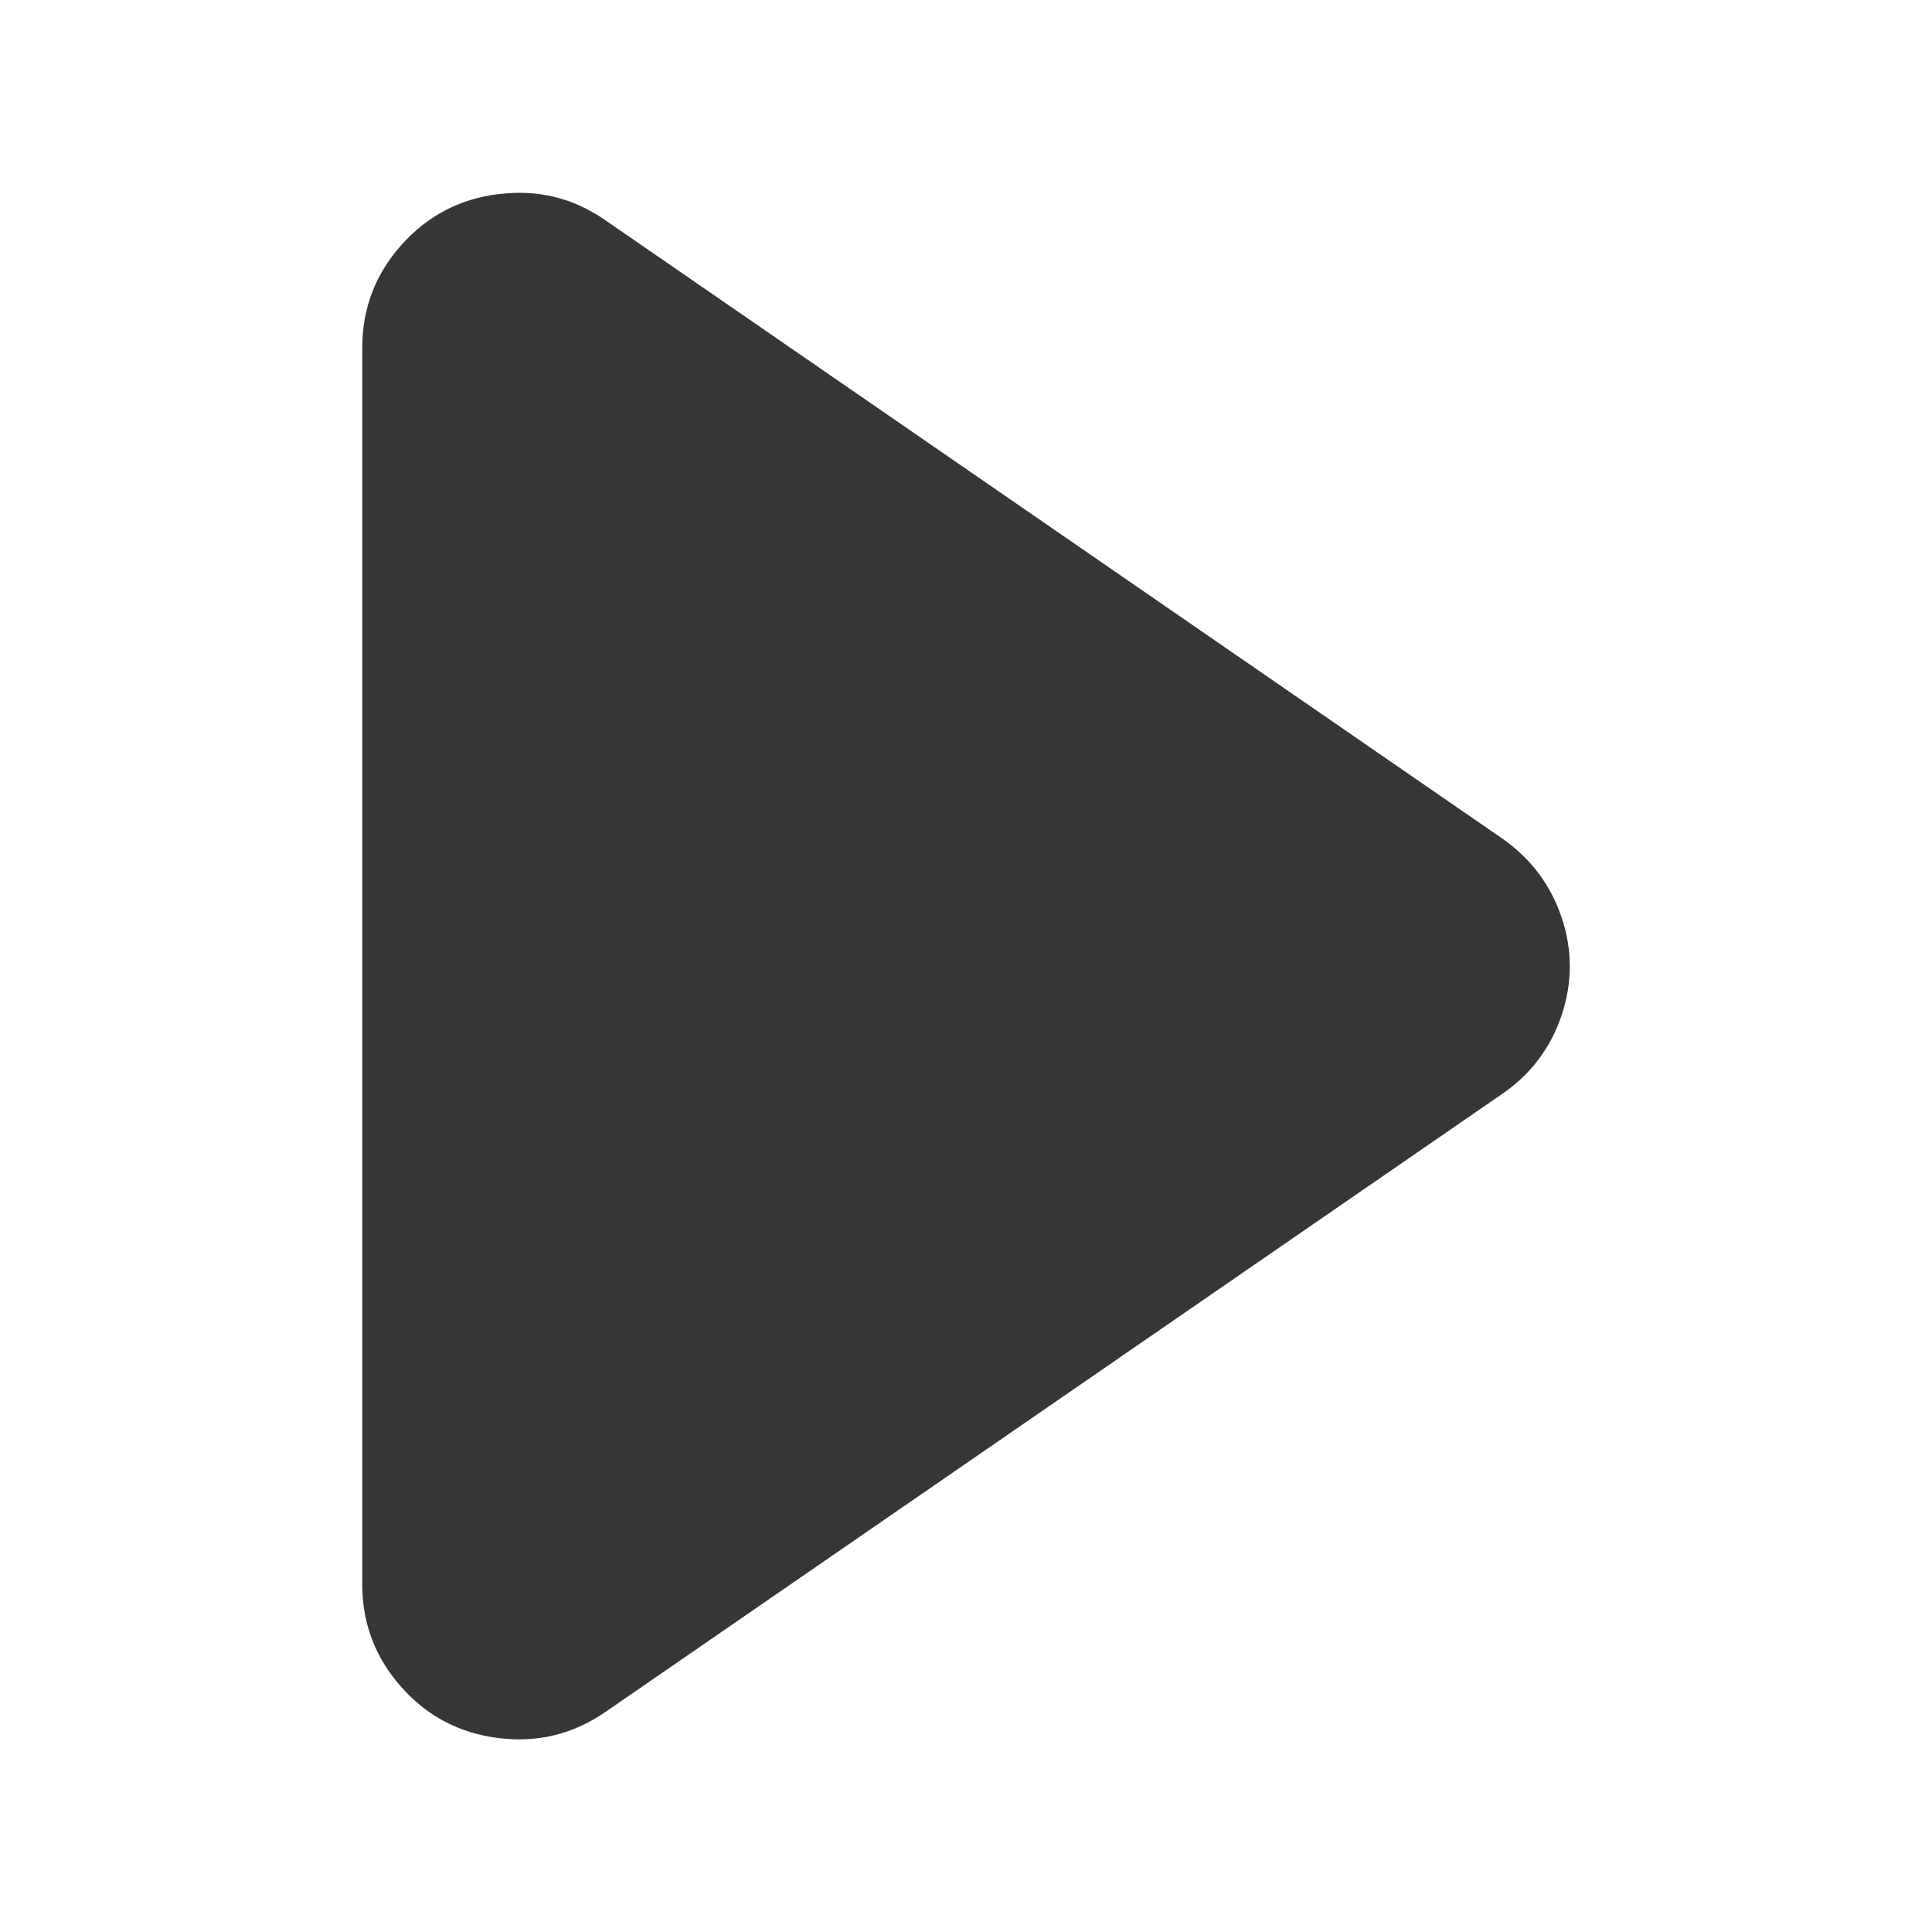
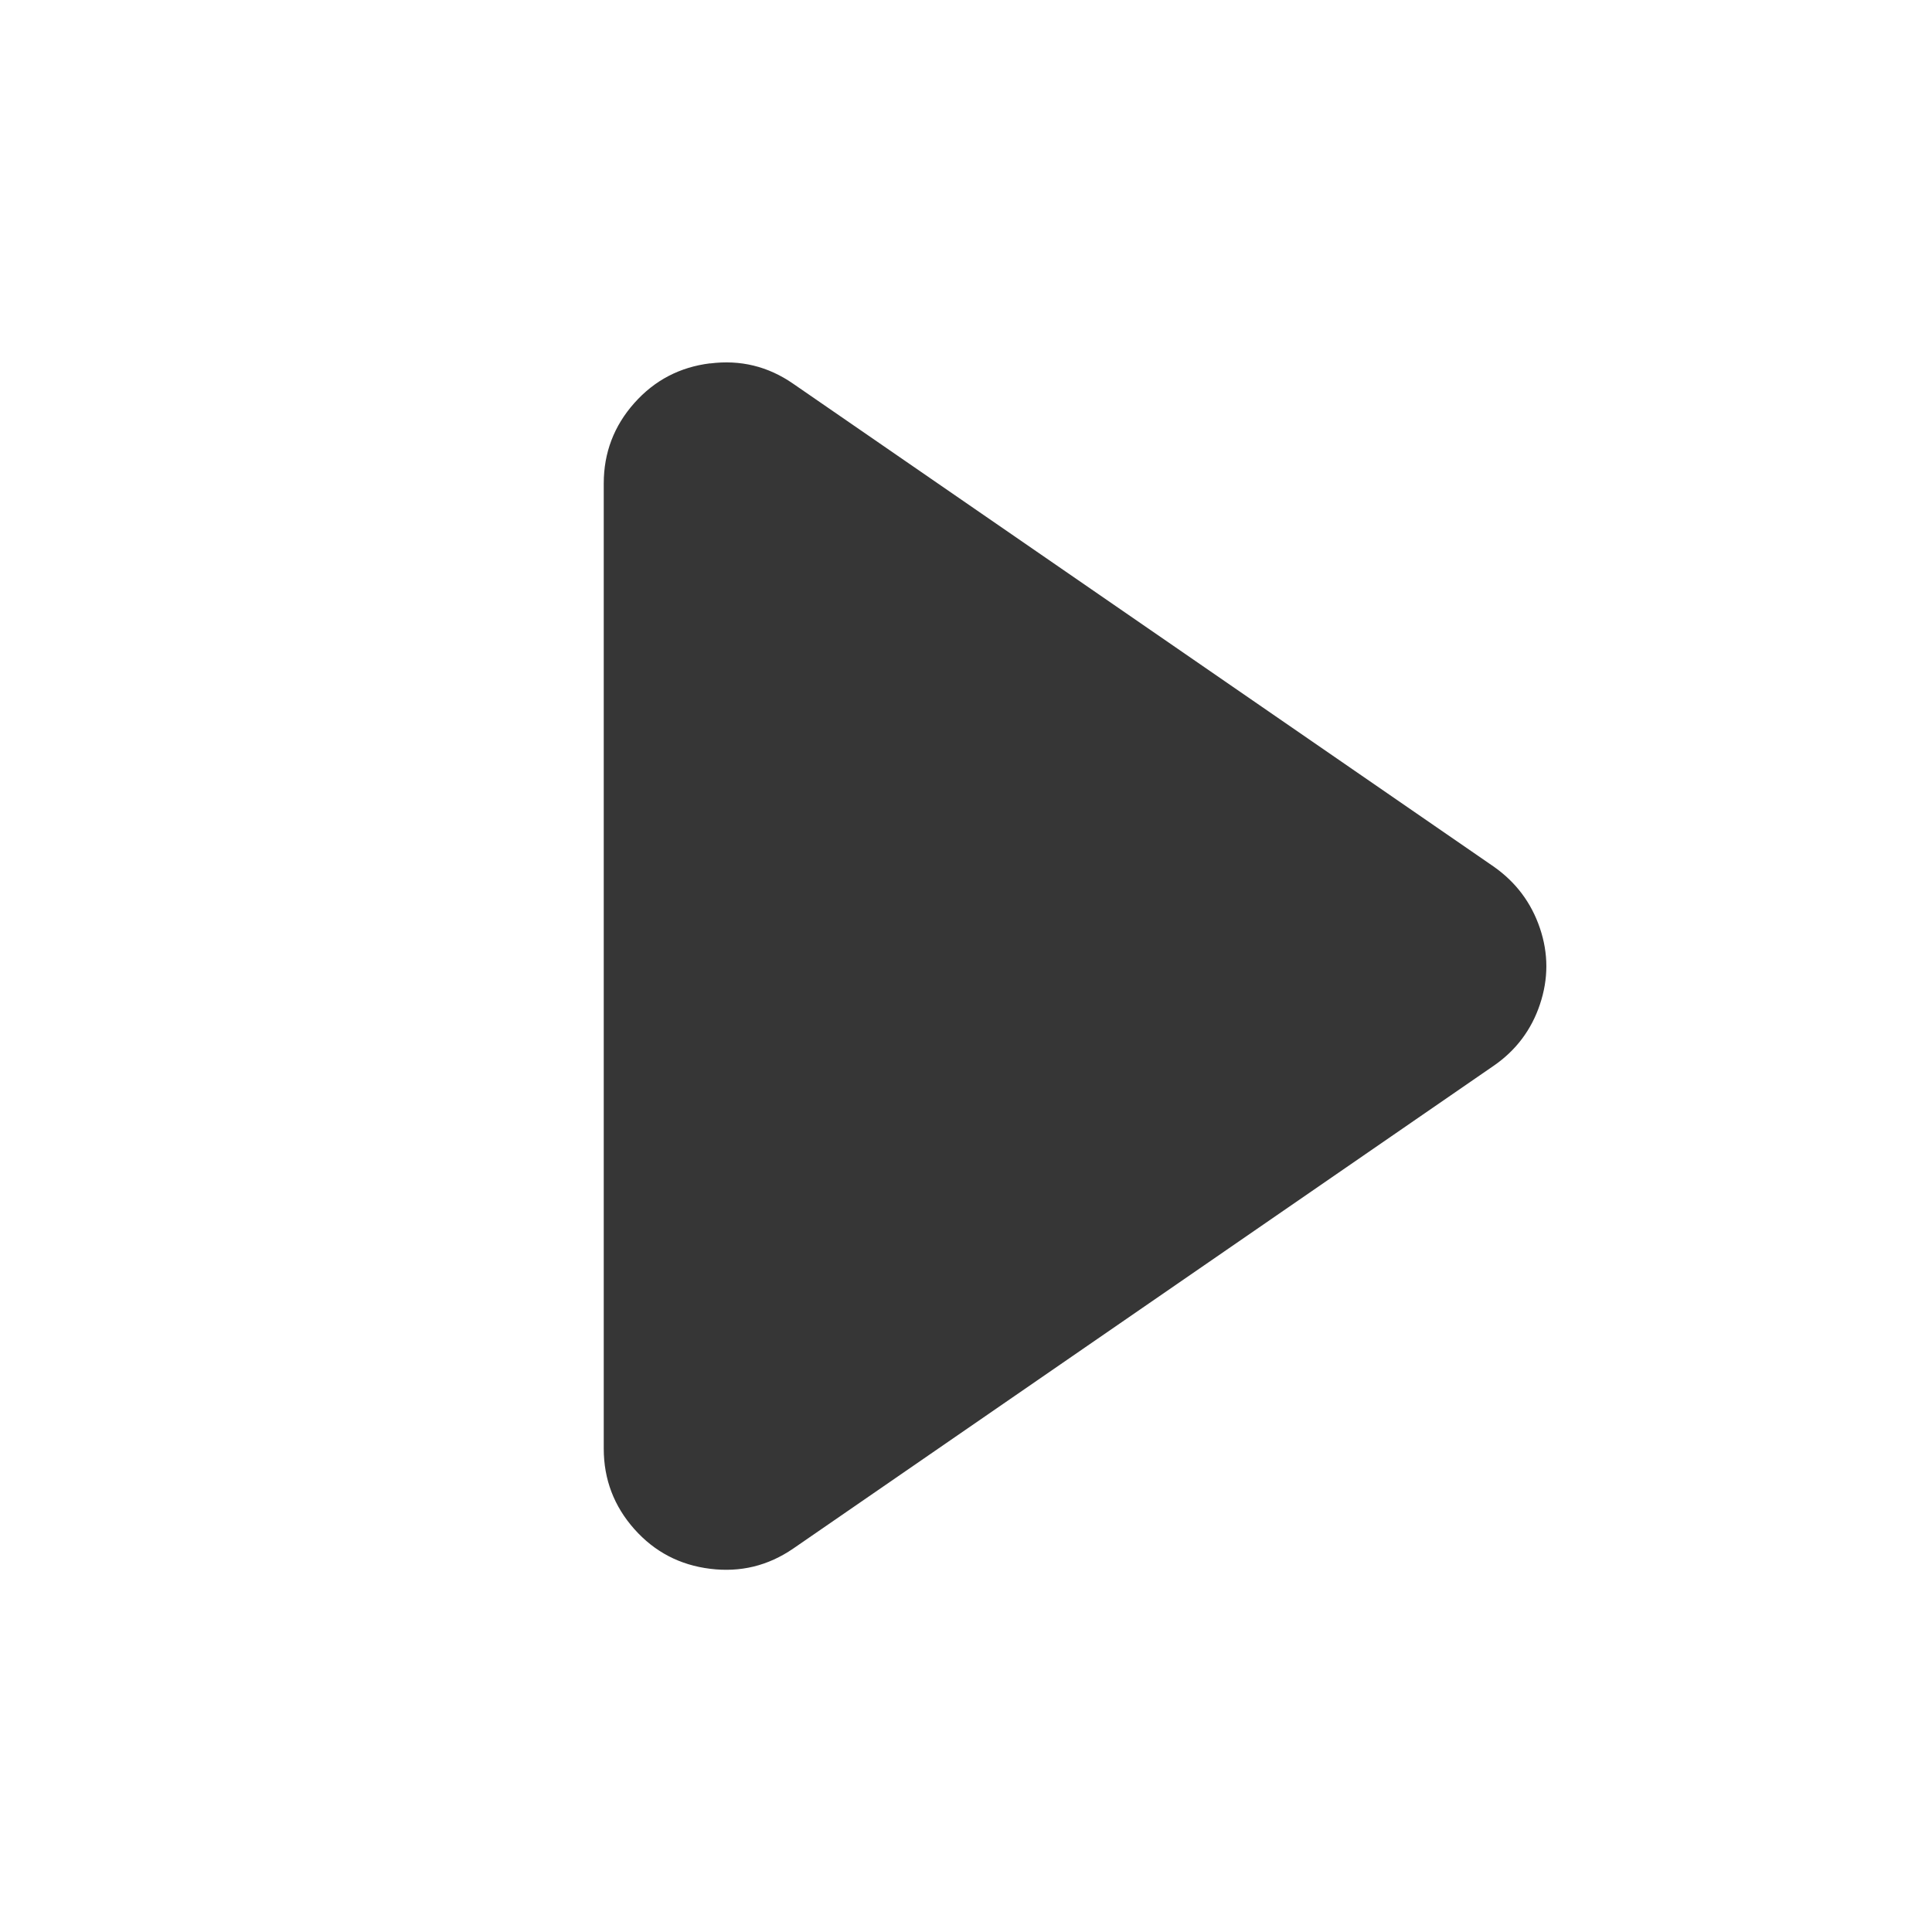
<svg xmlns="http://www.w3.org/2000/svg" width="16" height="16" enable-background="new" version="1.1">
-   <path d="m4.129 1.607c-0.322 0.04-0.589 0.18-0.805 0.422s-0.324 0.527-0.324 0.851v10.241c0 0.325 0.109 0.609 0.324 0.851 0.215 0.242 0.483 0.382 0.805 0.422 0.322 0.04 0.614-0.031 0.883-0.215l7.429-5.12c0.237-0.162 0.402-0.384 0.492-0.652 0.09-0.271 0.09-0.54 0-0.808-0.09-0.269-0.254-0.487-0.488-0.652l-7.433-5.124c-0.268-0.186-0.562-0.256-0.883-0.215z" fill="#363636" stroke-width="2" />
+   <path d="m5.881 3.009c-0.251 0.031-0.46 0.14-0.628 0.329-0.168 0.189-0.253 0.411-0.253 0.665v7.995c0 0.253 0.085 0.476 0.253 0.665 0.168 0.189 0.377 0.298 0.628 0.329 0.251 0.031 0.479-0.024 0.689-0.168l5.799-3.997c0.185-0.127 0.314-0.299 0.384-0.509 0.071-0.212 0.071-0.421 0-0.631-0.071-0.21-0.198-0.38-0.381-0.509l-5.803-4c-0.209-0.145-0.439-0.2-0.689-0.168z" fill="#363636" stroke-width="1.561" />
</svg>
